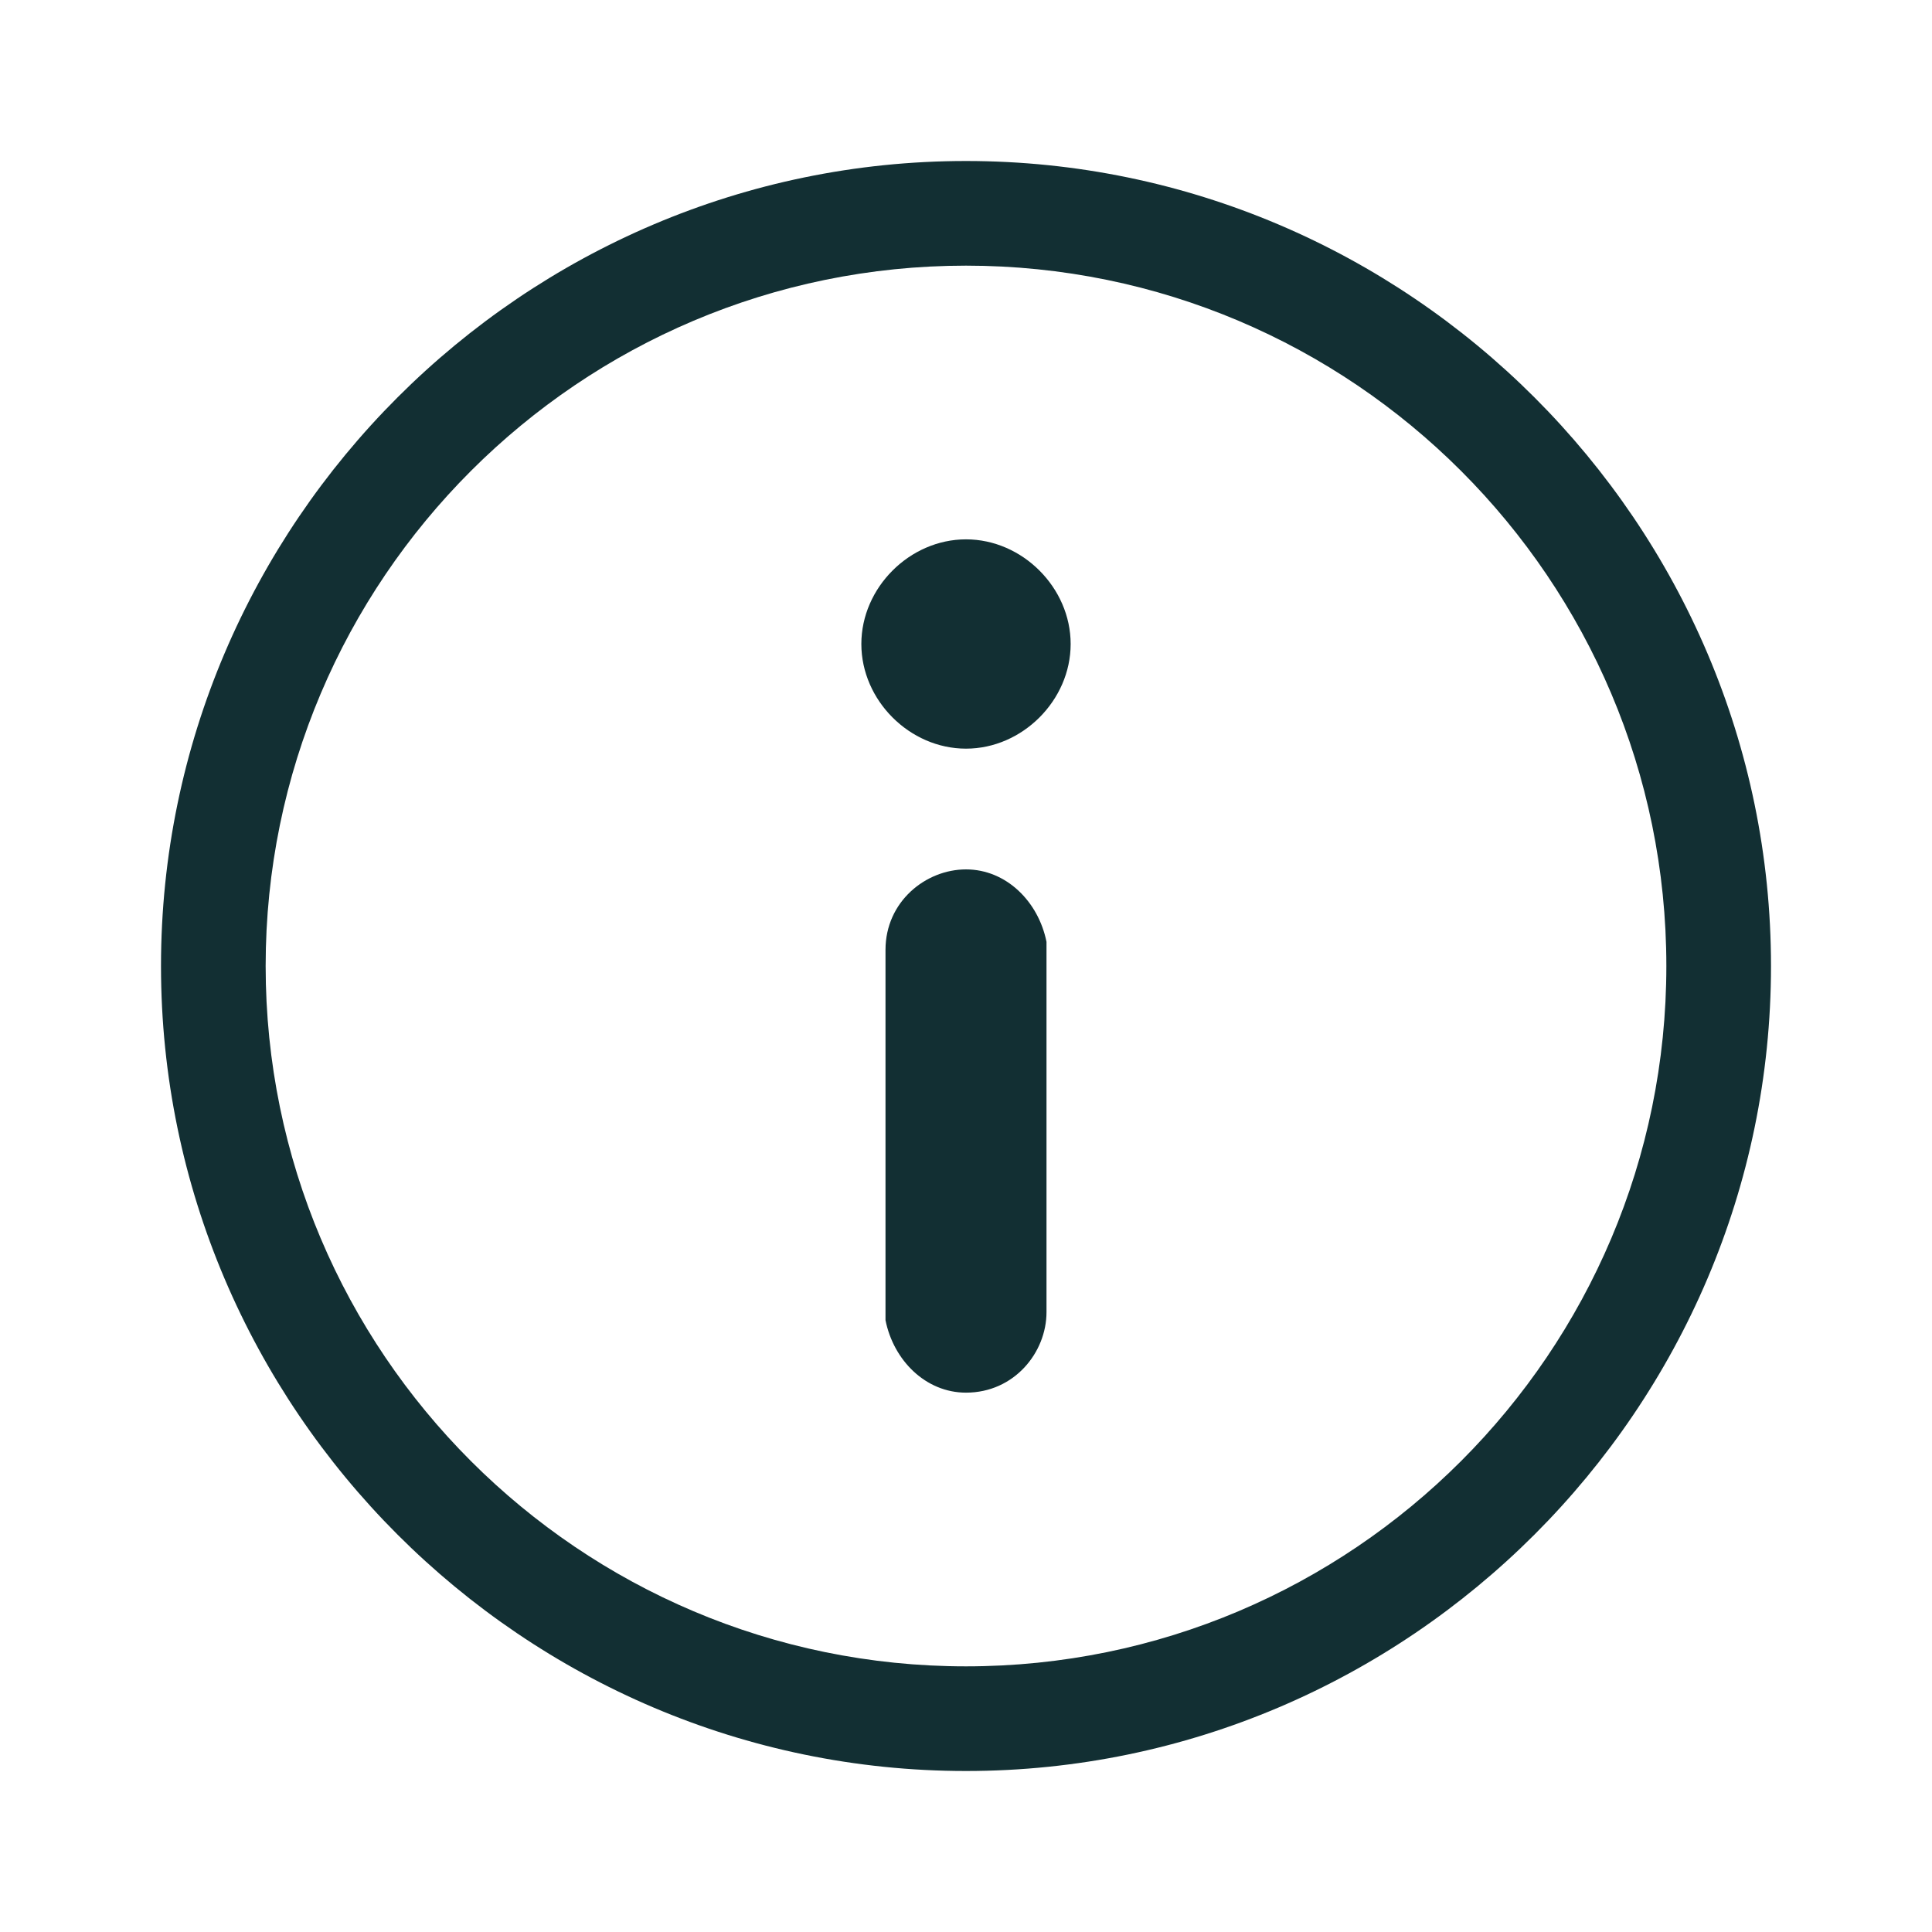
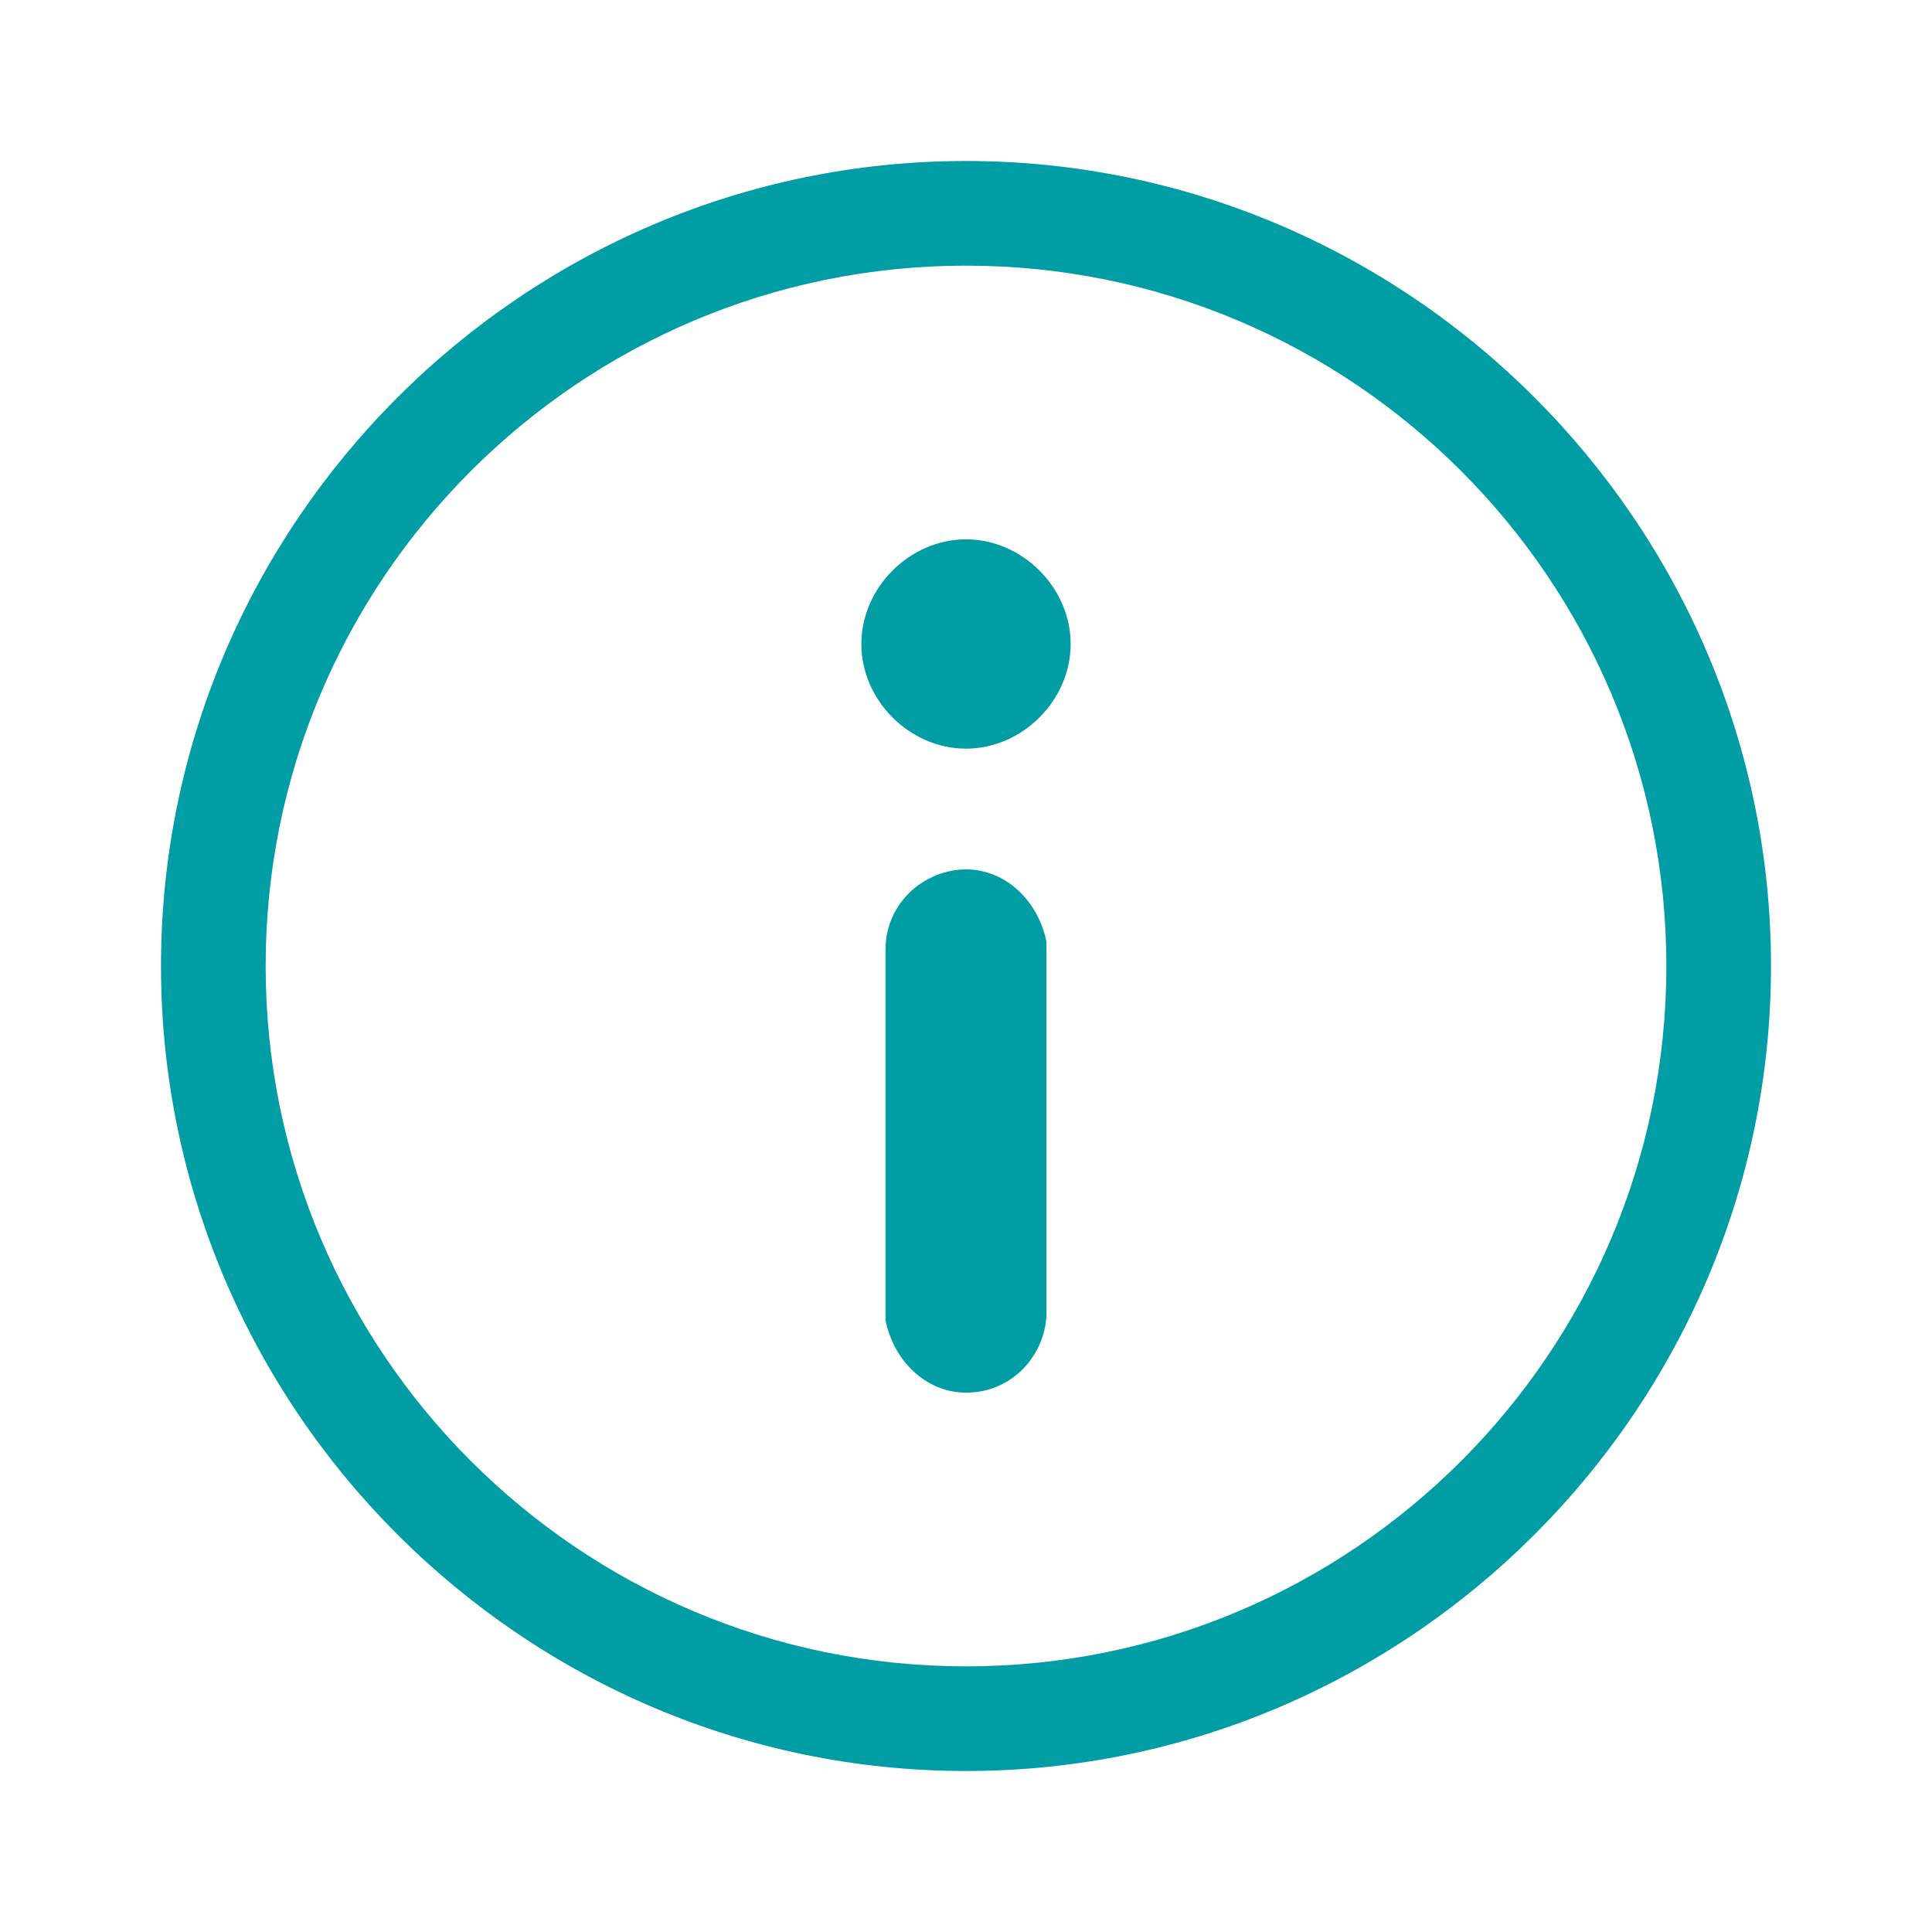
<svg xmlns="http://www.w3.org/2000/svg" version="1.1" id="Layer_1" x="0px" y="0px" viewBox="0 0 24 24" style="enable-background:new 0 0 24 24;" xml:space="preserve">
  <style type="text/css">
- 	.st0{fill:#122F33;}
+ 	.st0{fill:#009DA5;}
</style>
  <g id="Combined-Shape">
    <path id="path-1_1_" class="st0" d="M12,2c5.5,0,10,4.5,10,10s-4.5,10-10,10S2,17.5,2,12S6.5,2,12,2z M12,3.3   c-4.8,0-8.7,3.9-8.7,8.7s3.9,8.7,8.7,8.7s8.7-3.9,8.7-8.7S16.8,3.3,12,3.3z M12,10.8c0.5,0,0.9,0.4,1,0.9l0,0.1v4.5   c0,0.5-0.4,1-1,1c-0.5,0-0.9-0.4-1-0.9l0-0.1v-4.5C11,11.2,11.5,10.8,12,10.8z M12,6.7c0.7,0,1.3,0.6,1.3,1.3S12.7,9.3,12,9.3   S10.7,8.7,10.7,8S11.3,6.7,12,6.7z" />
  </g>
</svg>
